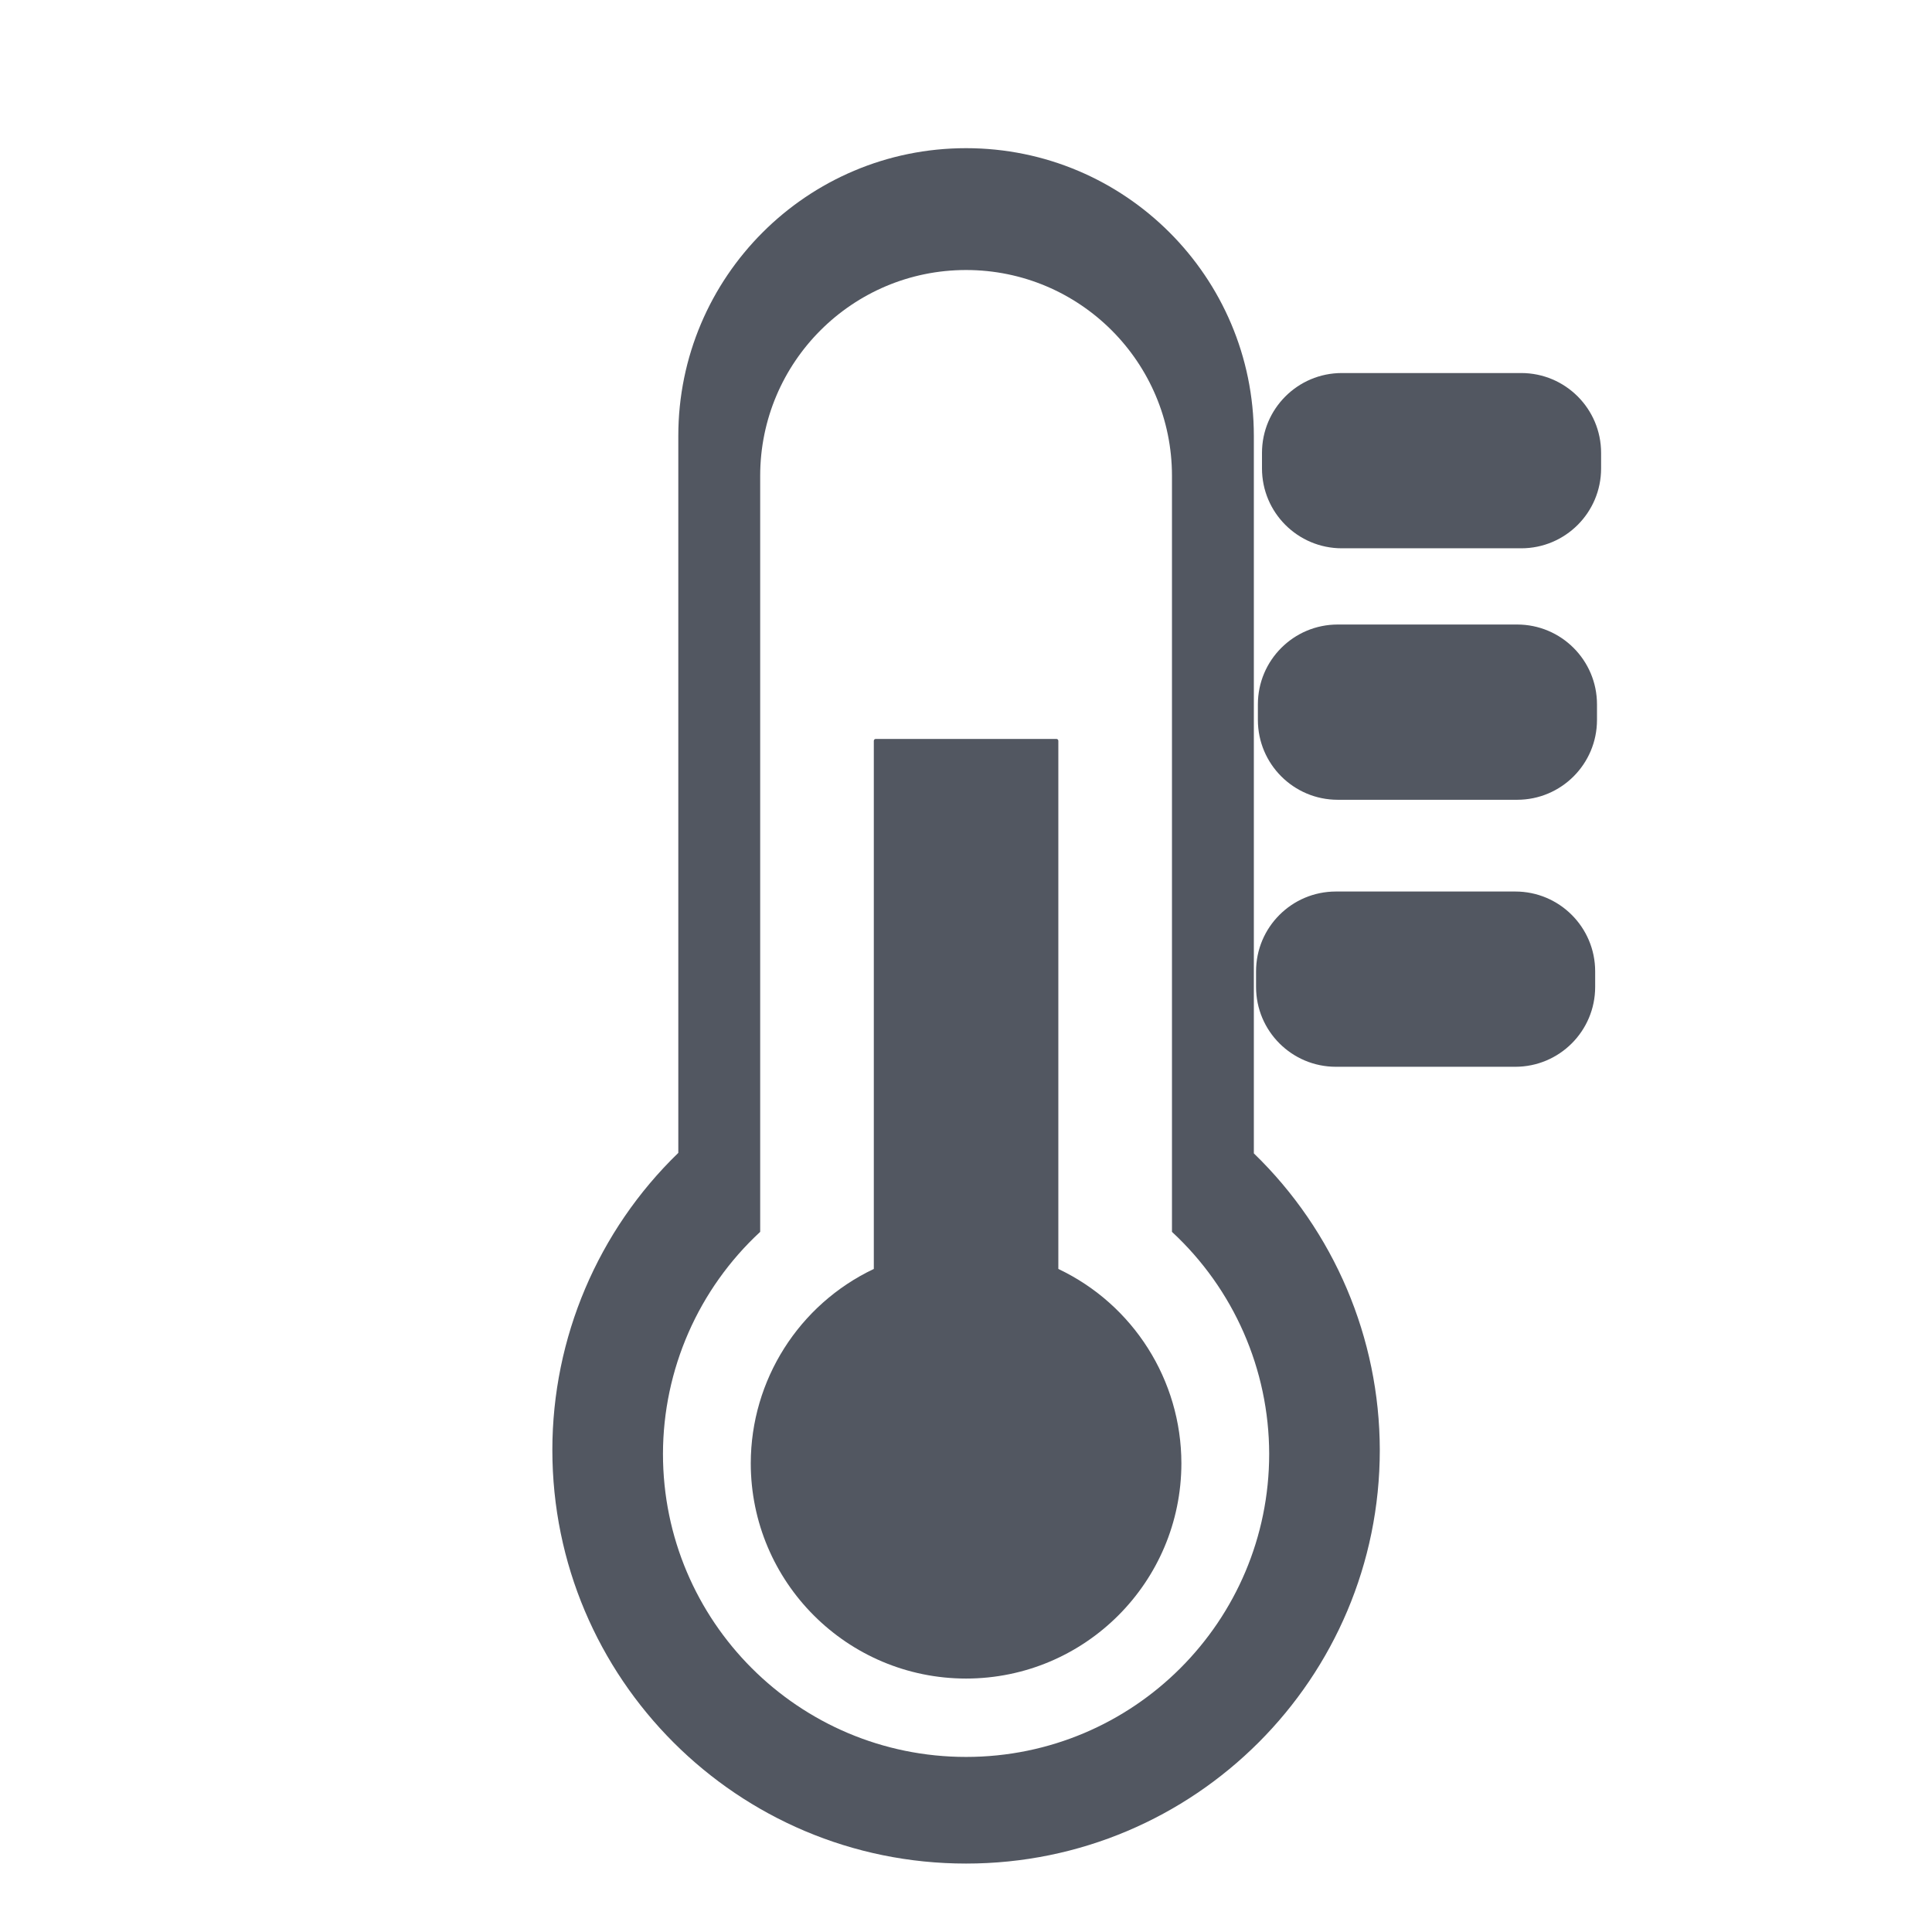
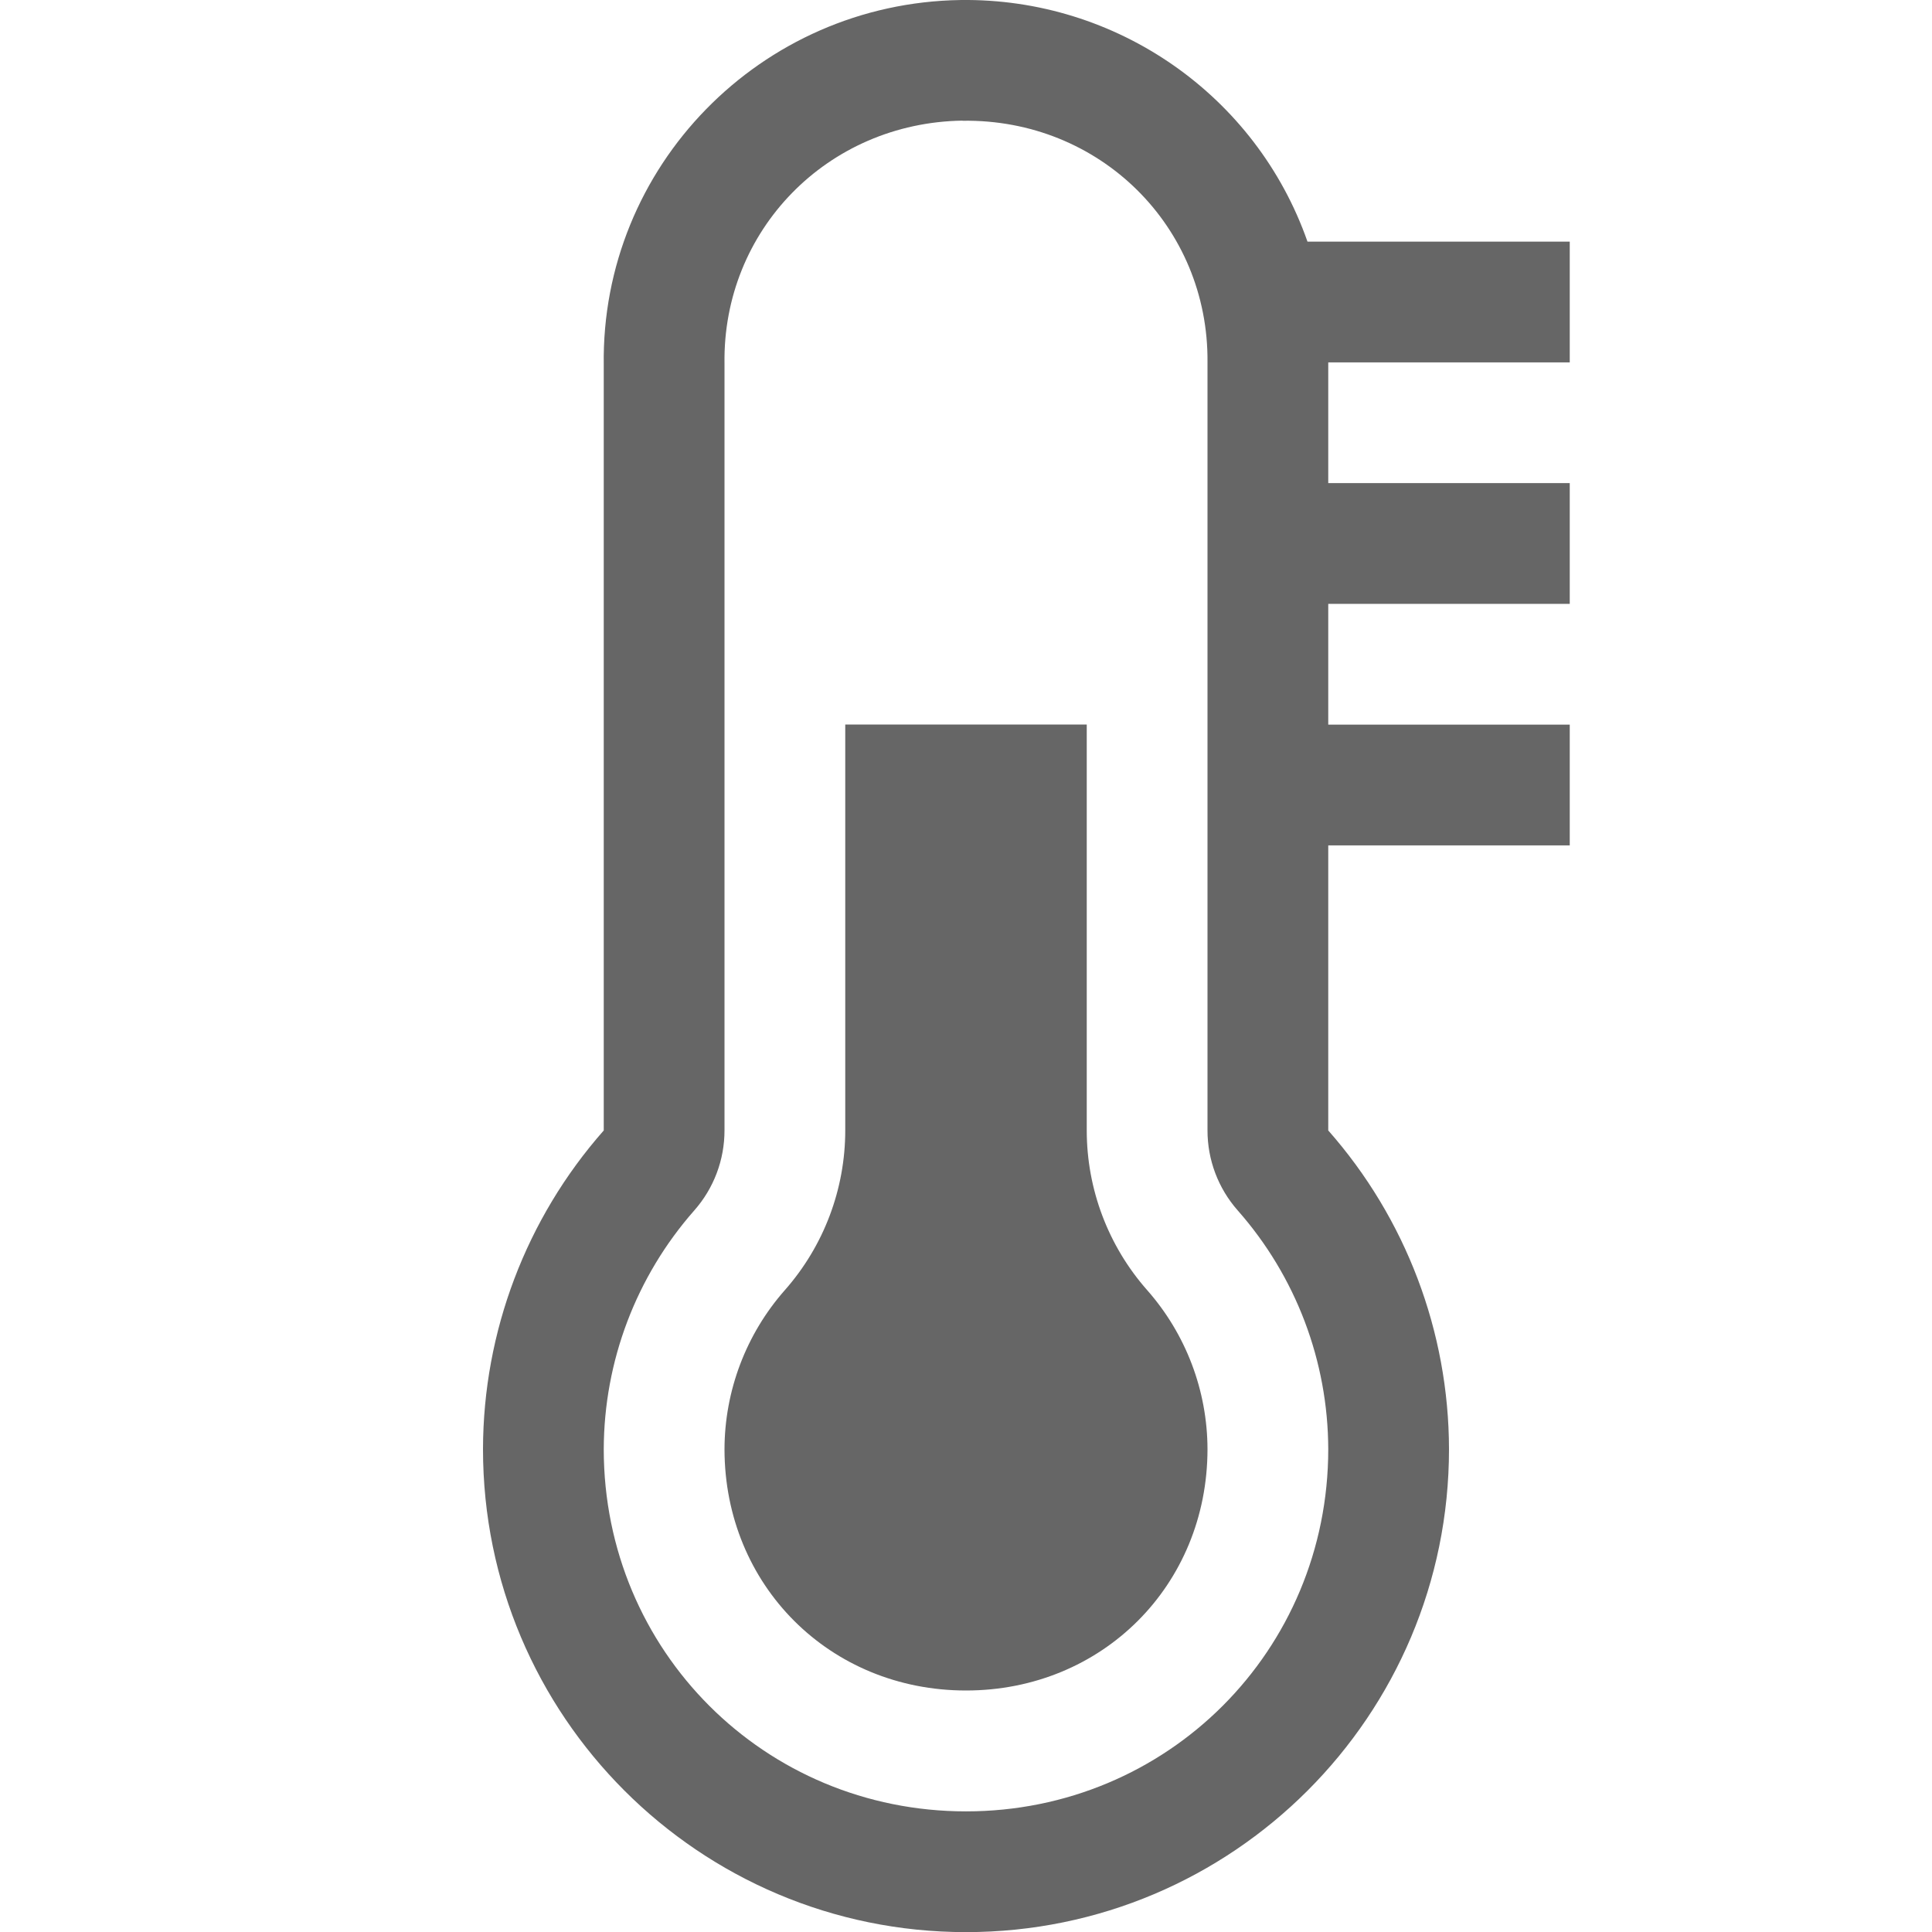
- <svg xmlns="http://www.w3.org/2000/svg" width="16" height="16" viewBox="0 0 4.233 4.233" version="1.1" id="svg8">
-   <defs id="defs2" />
-   <g id="layer1" transform="translate(0,-292.7667)">
-     <path style="fill:#525761;fill-opacity:1;stroke:none;stroke-width:1.302;stroke-miterlimit:4;stroke-dasharray:none;stroke-opacity:1" d="M 8 1.227 A 2.383 2.383 0 0 0 5.617 3.609 A 2.383 2.383 0 0 0 5.617 3.627 L 5.617 9.547 A 3.425 3.425 0 0 0 4.574 12.006 A 3.425 3.425 0 0 0 8 15.432 A 3.425 3.425 0 0 0 11.426 12.006 A 3.425 3.425 0 0 0 10.383 9.551 L 10.383 3.627 A 2.383 2.383 0 0 0 10.383 3.609 A 2.383 2.383 0 0 0 8 1.227 z M 8 2.236 A 1.705 1.705 0 0 1 9.705 3.941 A 1.705 1.705 0 0 1 9.705 3.957 L 9.705 10.201 A 2.51 2.51 0 0 1 10.51 12.039 A 2.51 2.51 0 0 1 8 14.549 A 2.51 2.51 0 0 1 5.49 12.039 A 2.51 2.51 0 0 1 6.295 10.201 L 6.295 3.957 A 1.705 1.705 0 0 1 6.295 3.941 A 1.705 1.705 0 0 1 8 2.236 z " transform="matrix(0.2645833,0,0,0.2645833,0,292.7667)" id="path10" />
-     <path style="fill:#525761;fill-opacity:1;stroke:none;stroke-width:1.329;stroke-miterlimit:4;stroke-dasharray:none;stroke-opacity:1" d="M 7.252 6.119 C 7.243 6.119 7.236 6.126 7.236 6.135 L 7.236 10.508 A 1.784 1.784 0 0 0 6.217 12.117 A 1.784 1.784 0 0 0 8 13.9 A 1.784 1.784 0 0 0 9.783 12.117 A 1.784 1.784 0 0 0 8.764 10.508 L 8.764 6.135 C 8.764 6.126 8.757 6.119 8.748 6.119 L 7.252 6.119 z " transform="matrix(0.2645833,0,0,0.2645833,0,292.7667)" id="path847" />
-     <rect style="fill:#525761;fill-opacity:1;stroke:none;stroke-width:0.244;stroke-miterlimit:4;stroke-dasharray:none;stroke-opacity:1" id="rect852" width="0.743" height="0.384" x="2.765" y="293.584" ry="0.175" />
-     <rect style="fill:#525761;fill-opacity:1;stroke:none;stroke-width:0.244;stroke-miterlimit:4;stroke-dasharray:none;stroke-opacity:1" id="rect852-6" width="0.743" height="0.384" x="2.756" y="294.135" ry="0.175" />
-     <rect style="fill:#525761;fill-opacity:1;stroke:none;stroke-width:0.244;stroke-miterlimit:4;stroke-dasharray:none;stroke-opacity:1" id="rect852-7" width="0.743" height="0.384" x="2.752" y="294.72" ry="0.175" />
-   </g>
+ <svg xmlns="http://www.w3.org/2000/svg" id="svg8" width="16" height="16" version="1.1">
+   <path style="fill:#666666" d="M 7.955,1.4141562e-4 A 3,2.983 0 0 0 5,3.026 v 6.336 a 4,4 0 0 0 -1,2.639 4,4 0 0 0 4,4 4,4 0 0 0 4,-4 4,4 0 0 0 -1,-2.639 v -2.361 h 2 v -1 h -2 v -1 h 2 v -1 h -2 v -0.975 a 3,2.983 0 0 0 0,-0.025 h 2 v -1 H 10.828 A 3,2.983 0 0 0 7.955,1.3141562e-4 Z M 7.971,1 c 1.139,-0.017 2.039,0.878 2.029,2 -3.43e-5,0.004 5.7e-5,0.008 0,0.012 a 1,1 0 0 0 0,0.014 v 0.975 1 1 1 2.361 a 1,1 0 0 0 0.25,0.662 c 0.482,0.546 0.748,1.248 0.75,1.977 0,1.669 -1.331,3 -3,3 -1.668,0 -2.999,-1.33 -3,-2.998 v -0.002 c 0.002,-0.728 0.268,-1.43 0.75,-1.977 A 1,1 0 0 0 6,9.361 v -6.336 a 1,1 0 0 0 0,-0.014 c -0.016,-1.103 0.852,-1.995 1.971,-2.012 z M 7,6 v 3.361 A 2,2 0 0 1 6.5,10.684 c -0.321,0.364 -0.499,0.833 -0.5,1.318 0.001,1.127 0.872,1.998 2,1.998 1.128,0 1.999,-0.871 2,-1.998 -0.001,-0.486 -0.179,-0.954 -0.5,-1.318 A 2,2 0 0 1 9,9.361 v -3.361 z" />
</svg>
